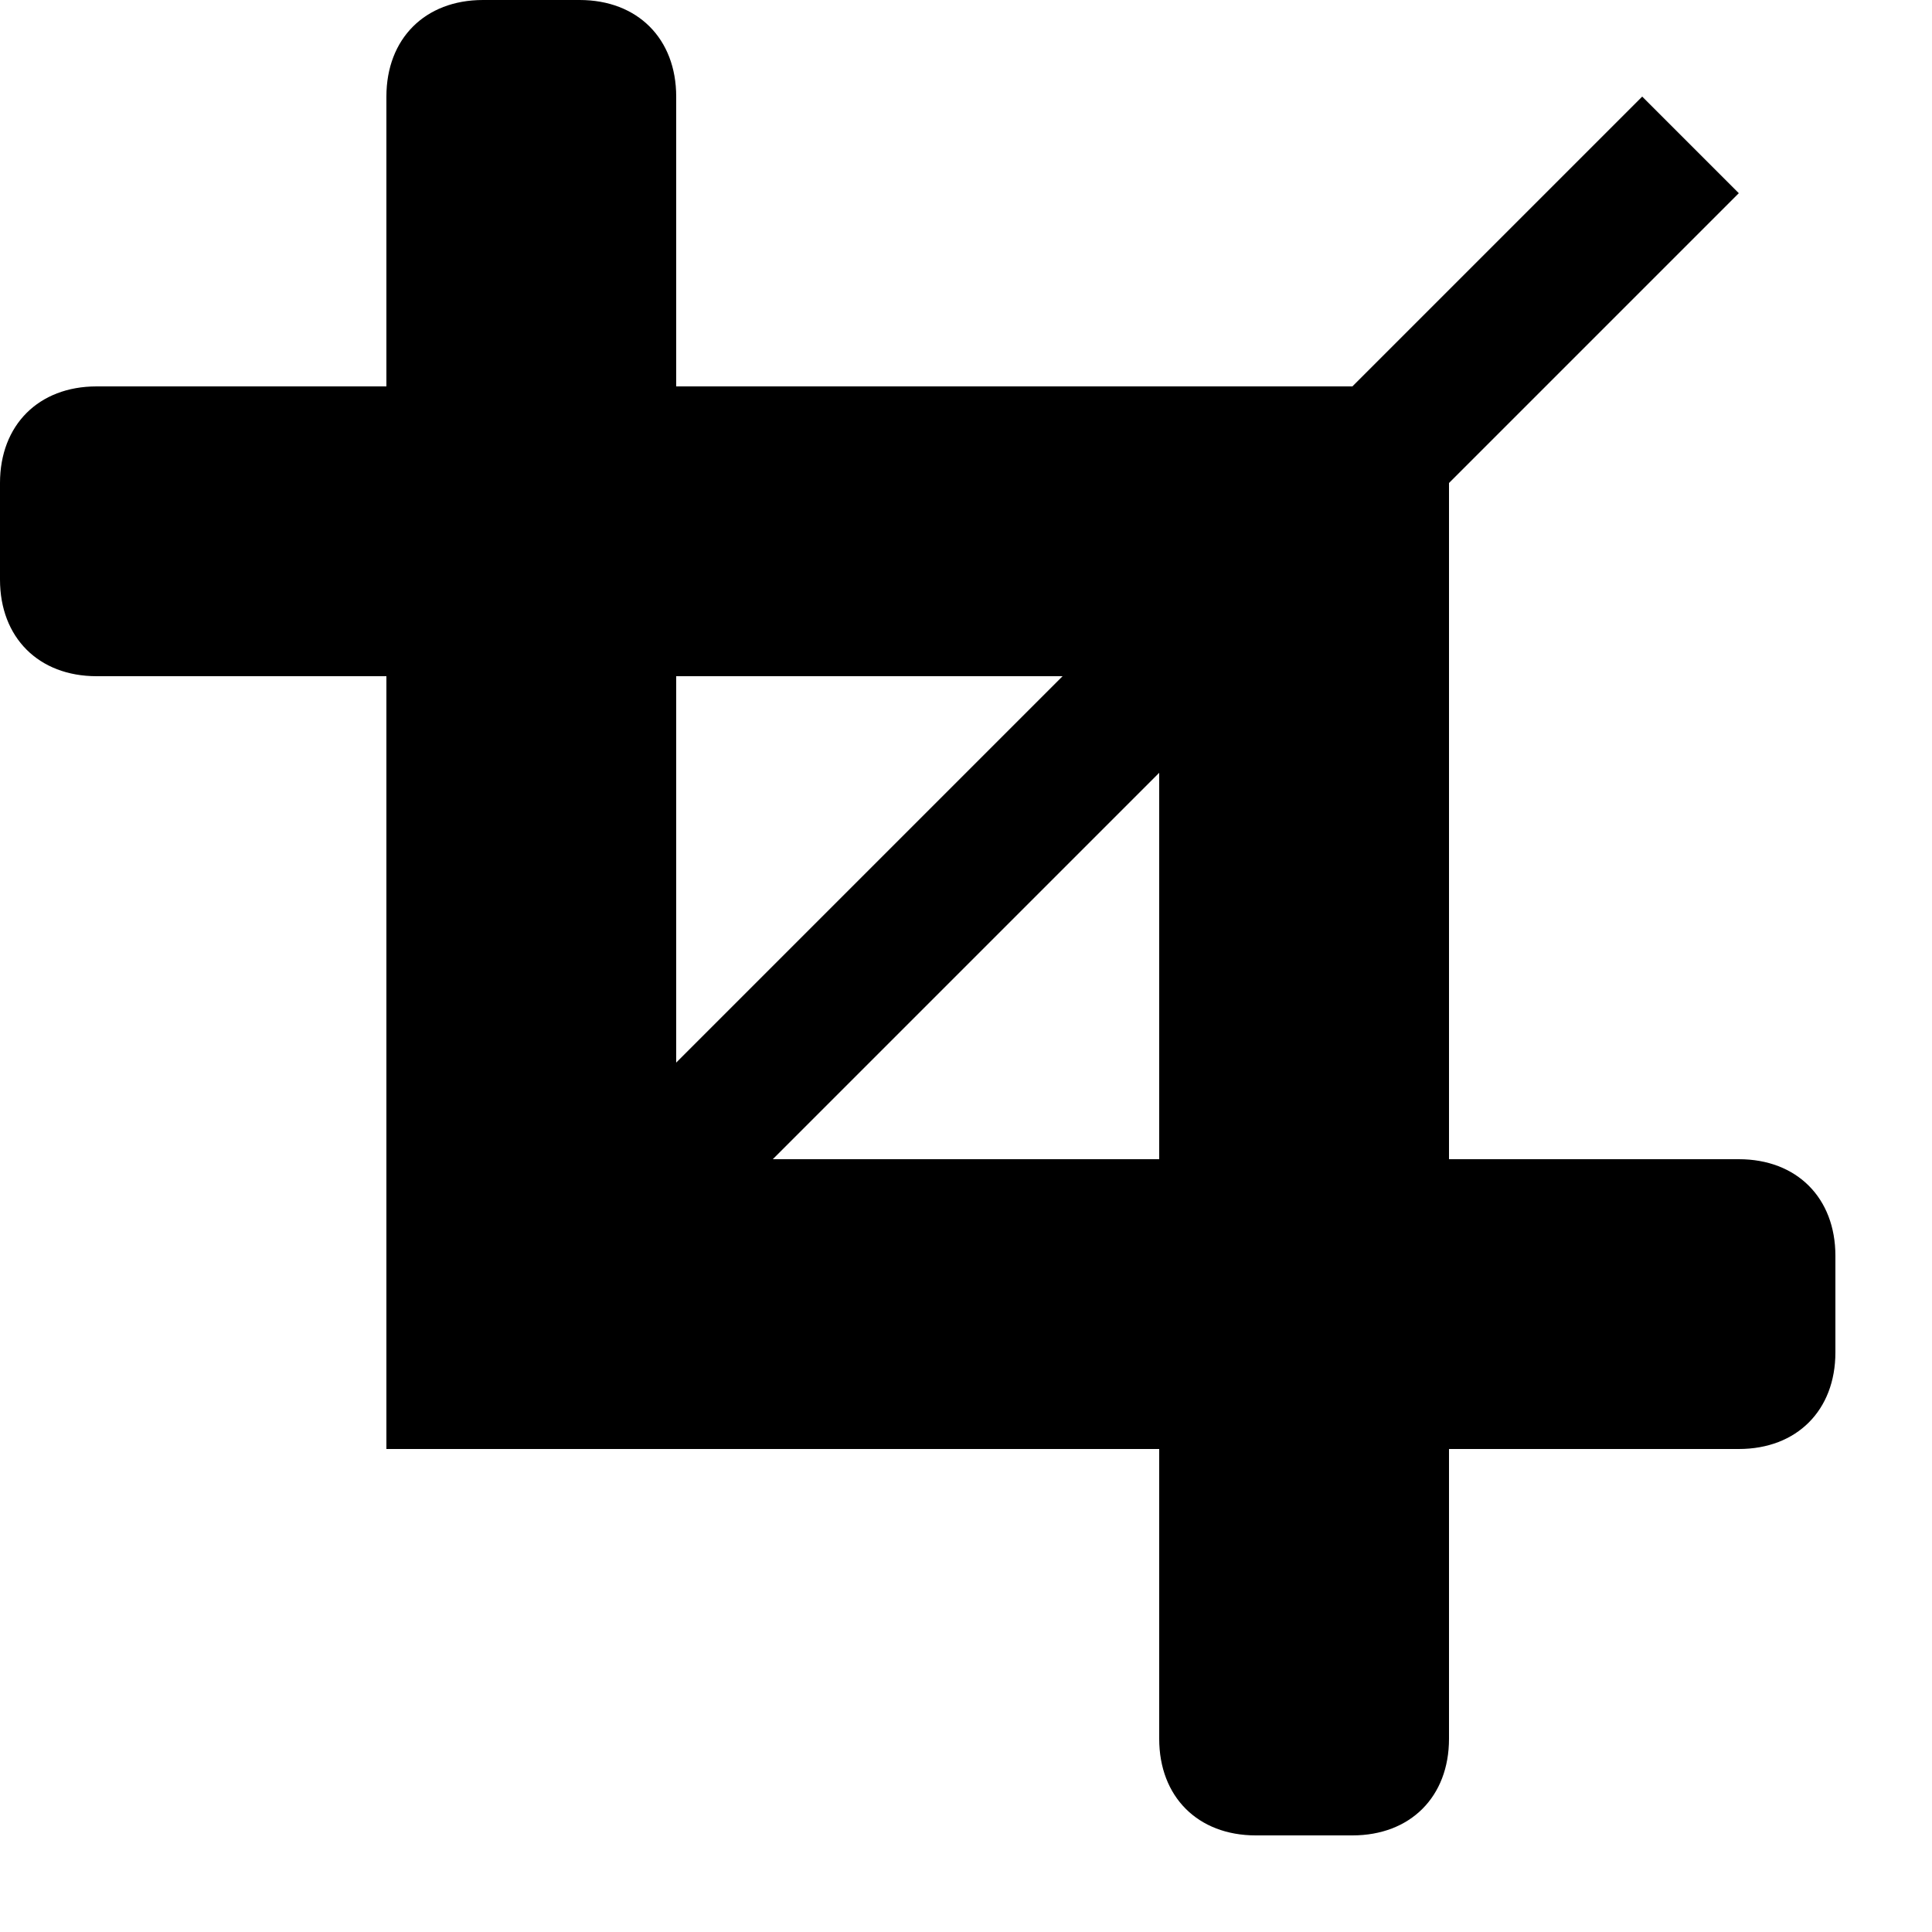
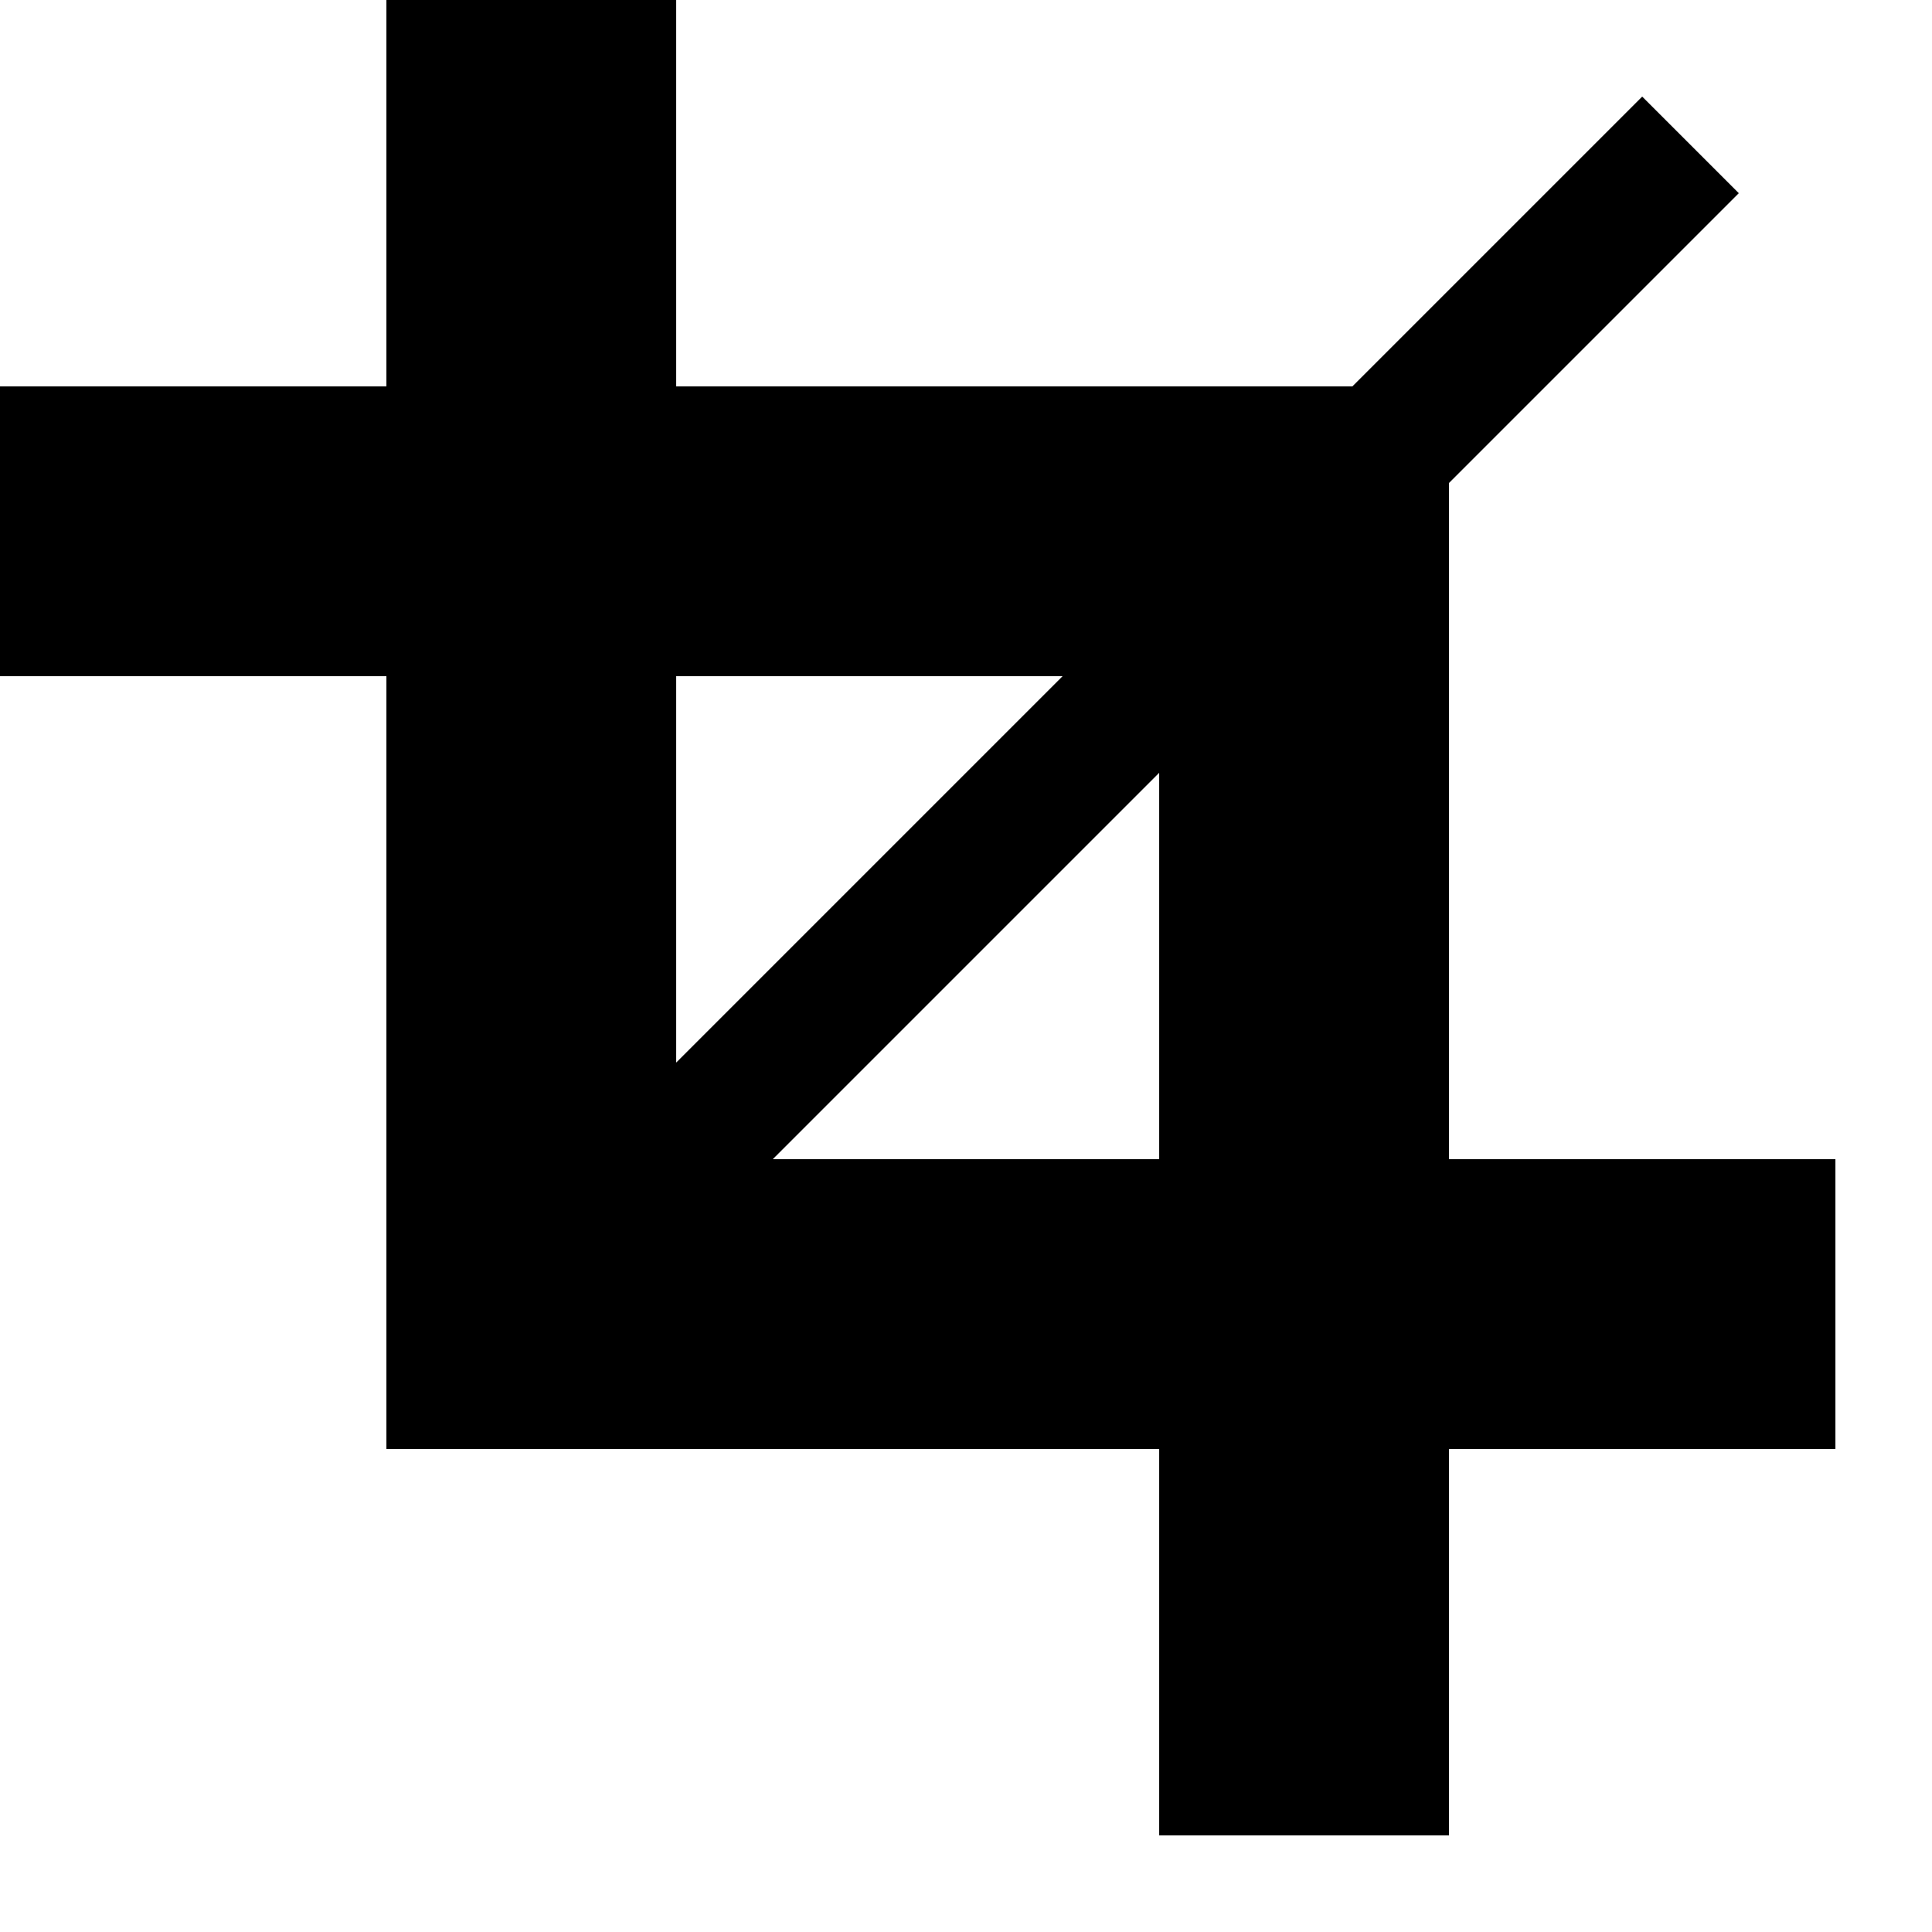
- <svg xmlns="http://www.w3.org/2000/svg" version="1.1" id="Layer_1" x="0px" y="0px" viewBox="-295 387 20 20" style="enable-background:new -295 387 20 20;" xml:space="preserve">
-   <path d="M-276,400v1c0,0.6-0.4,1-1,1h-3v3c0,0.6-0.4,1-1,1h-1c-0.6,0-1-0.4-1-1v-3h-8v-8h-3c-0.6,0-1-0.4-1-1v-1c0-0.6,0.4-1,1-1h3  v-3c0-0.6,0.4-1,1-1h1c0.6,0,1,0.4,1,1v3h7l3-3l1,1l-3,3v7h3C-276.4,399-276,399.4-276,400z M-284,394h-4v4L-284,394z M-287,399h4  v-4L-287,399z" />
+ <svg xmlns="http://www.w3.org/2000/svg" version="1.1" width="20" height="20" viewBox="0 0 20 20">
+   <g>
+ </g>
+   <path d="M19 12v3h-4v4h-3v-4h-8v-8h-4v-3h4v-4h3v4h7l3-3 1 1-3 3v7h4zM11 7h-4v4zM8 12h4v-4z" fill="#000000" />
</svg>
